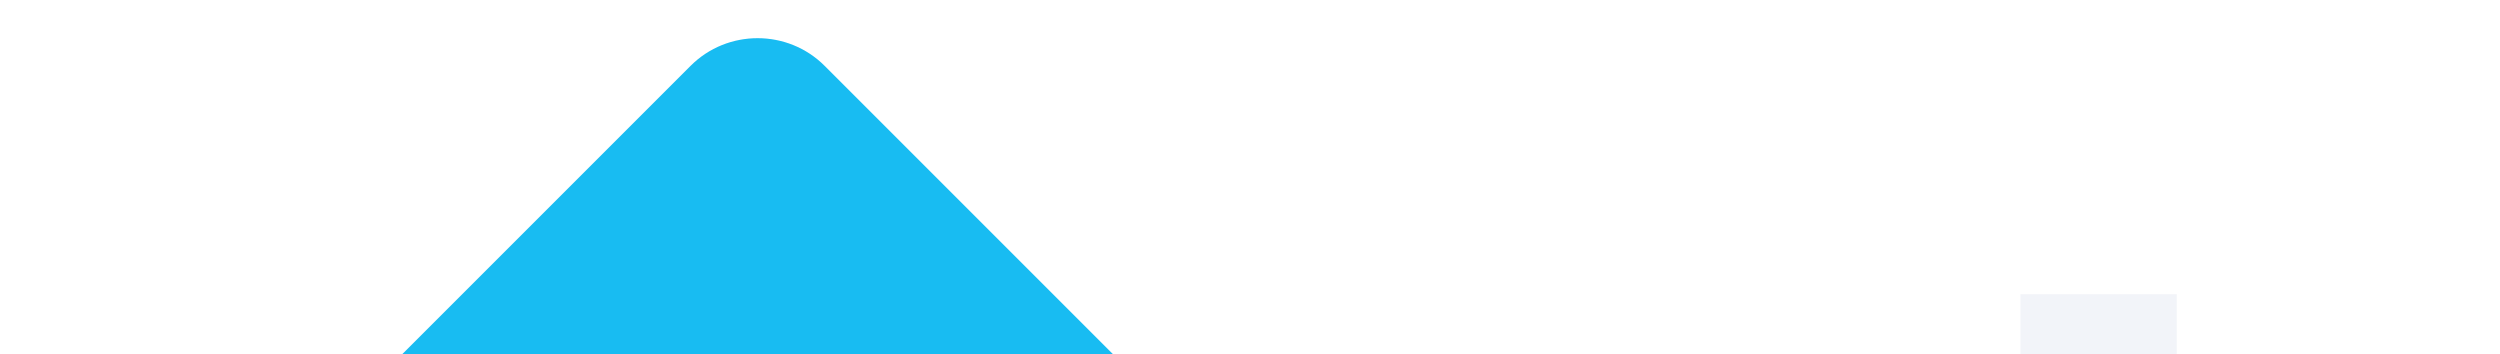
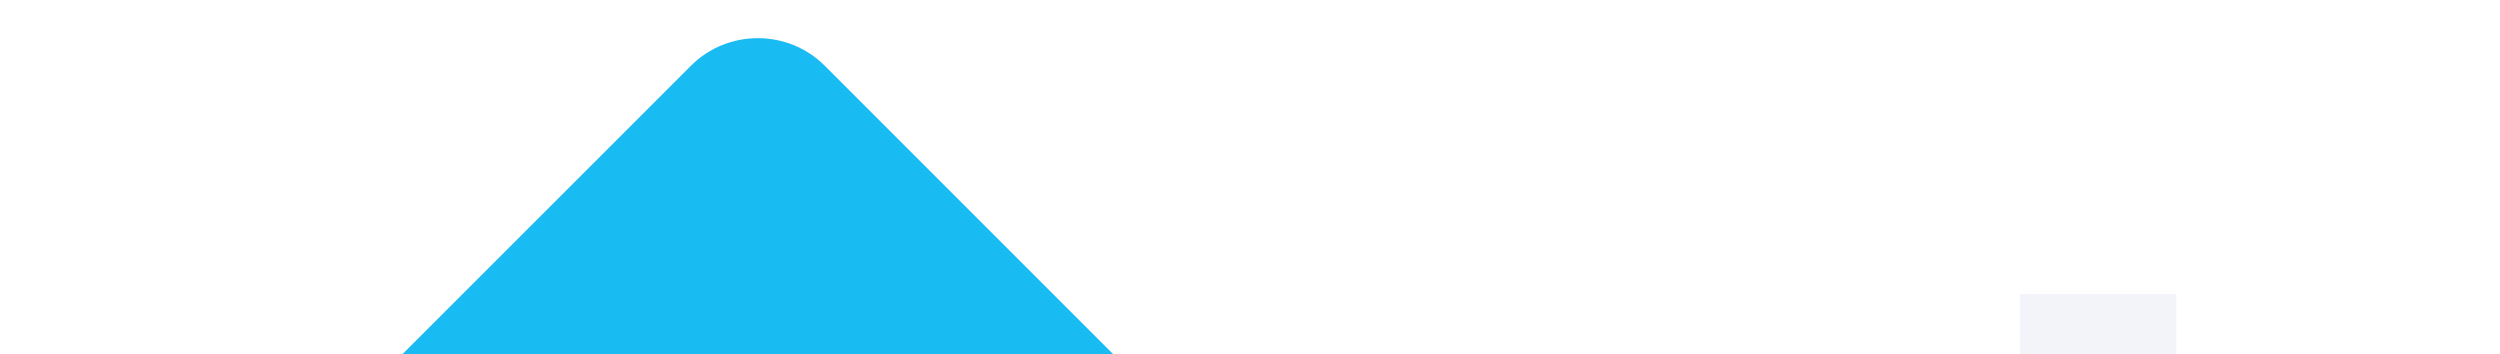
- <svg xmlns="http://www.w3.org/2000/svg" viewBox="0 0 396 56" fill="none">
+ <svg xmlns="http://www.w3.org/2000/svg" width="1705" height="241" viewBox="0 0 396 56" fill="none">
  <path d="M240 224.813C240 233.063 233.25 239.813 225 239.813H15C6.75 239.813 0 233.063 0 224.813V134.813C0 126.563 4.77 115.043 10.61 109.203L109.39 10.423C115.22 4.593 124.77 4.593 130.6 10.423L229.39 109.213C235.22 115.043 240 126.573 240 134.823V224.823V224.813Z" fill="#F2F4F9" />
  <path d="M229.39 109.203L130.61 10.423C124.78 4.593 115.23 4.593 109.4 10.423L10.61 109.203C4.78 115.033 0 126.563 0 134.813V224.813C0 233.063 6.75 239.813 15 239.813H107.27L66.64 199.183C64.55 199.903 62.32 200.313 60 200.313C48.7 200.313 39.5 191.113 39.5 179.813C39.5 168.513 48.7 159.313 60 159.313C71.3 159.313 80.5 168.513 80.5 179.813C80.5 182.143 80.09 184.373 79.37 186.463L111 218.093V102.213C104.2 98.873 99.5 91.893 99.5 83.823C99.5 72.523 108.7 63.323 120 63.323C131.3 63.323 140.5 72.523 140.5 83.823C140.5 91.893 135.8 98.873 129 102.213V183.483L160.46 152.023C159.84 150.063 159.5 147.983 159.5 145.823C159.5 134.523 168.7 125.323 180 125.323C191.3 125.323 200.5 134.523 200.5 145.823C200.5 157.123 191.3 166.323 180 166.323C177.5 166.323 175.12 165.853 172.91 165.033L129 208.943V239.823H225C233.25 239.823 240 233.073 240 224.823V134.823C240 126.573 235.23 115.053 229.39 109.213V109.203Z" fill="#18BCF2" />
  <path d="M320.04 46.606H344.8V107.606L409.16 107.806V46.606H434.16V192.606H409.16V129.826L344.8 129.626V192.626H320L320.04 46.606Z" fill="#F2F4F9" />
  <path d="M506.8 91.236C521.9 91.236 534.203 96.086 543.71 105.786C553.217 115.486 557.97 127.956 557.97 143.196C557.97 158.363 553.217 170.796 543.71 180.496C534.203 190.196 521.9 195.046 506.8 195.046C491.56 195.046 479.19 190.196 469.69 180.496C460.19 170.796 455.437 158.363 455.43 143.196C455.43 127.863 460.183 115.38 469.69 105.746C479.197 96.113 491.567 91.276 506.8 91.236ZM506.8 173.756C514.873 173.756 521.433 170.91 526.48 165.216C531.527 159.523 534.047 152.116 534.04 142.996C534.04 133.89 531.52 126.516 526.48 120.876C521.44 115.236 514.88 112.423 506.8 112.436C498.533 112.436 491.867 115.25 486.8 120.876C481.733 126.503 479.193 133.876 479.18 142.996C479.18 152.116 481.72 159.523 486.8 165.216C491.88 170.91 498.547 173.756 506.8 173.756Z" fill="#F2F4F9" />
  <path d="M726.68 129.826V192.616H703.68V133.426C703.68 126.6 701.923 121.266 698.41 117.426C694.897 113.586 690.11 111.663 684.05 111.656C677.61 111.656 672.467 113.756 668.62 117.956C664.773 122.156 662.853 128.033 662.86 135.586V192.586H639.67V133.426C639.67 126.6 637.96 121.266 634.54 117.426C631.12 113.586 626.383 111.663 620.33 111.656C613.89 111.656 608.717 113.756 604.81 117.956C600.903 122.156 598.95 128.033 598.95 135.586V192.586H575.32V93.976H597.32L598.1 103.446C603.833 95.046 613.167 90.846 626.1 90.846C633.653 90.846 640.197 92.41 645.73 95.536C651.257 98.659 655.662 103.441 658.32 109.206C660.708 103.505 664.931 98.765 670.32 95.736C675.88 92.476 682.503 90.846 690.19 90.846C701.39 90.846 710.277 94.296 716.85 101.196C723.423 108.096 726.7 117.64 726.68 129.826Z" fill="#F2F4F9" />
  <path d="M841.28 151.986H765.7C766.48 159.406 769.28 165.073 774.1 168.986C778.92 172.9 785.04 174.846 792.46 174.826C804.5 174.826 812.93 169.826 817.75 159.826L837.48 167.636C833.937 176.093 827.799 183.206 819.95 187.946C811.95 192.84 802.787 195.283 792.46 195.276C777.873 195.276 766.04 190.506 756.96 180.966C747.88 171.426 743.337 158.91 743.33 143.416C743.33 127.923 747.907 115.326 757.06 105.626C766.213 95.926 778.173 91.076 792.94 91.076C807.46 91.076 819.147 95.86 828 105.426C836.853 114.993 841.28 127.593 841.28 143.226V151.986ZM766.09 135.376H817.26C816.8 127.376 814.377 121.273 809.99 117.066C805.603 112.86 799.693 110.78 792.26 110.826C784.927 110.826 778.927 112.956 774.26 117.216C769.593 121.476 766.87 127.53 766.09 135.376Z" fill="#F2F4F9" />
  <path d="M993.53 158.626H937.97L925.97 192.626H900.38L953.11 46.626H978.7L1031.53 192.626H1005.36L993.53 158.626ZM986.31 137.626L965.9 79.226L945.29 137.626H986.31Z" fill="#F2F4F9" />
  <path d="M1077.86 176.196C1082.74 176.196 1086.6 175.236 1089.43 173.316C1090.82 172.385 1091.94 171.108 1092.69 169.61C1093.43 168.113 1093.78 166.446 1093.68 164.776C1093.68 159.51 1090.13 155.993 1083.04 154.226L1069.46 150.616C1050.79 145.536 1041.46 135.933 1041.46 121.806C1041.46 112.76 1044.75 105.37 1051.32 99.636C1057.89 93.903 1066.75 91.04 1077.88 91.046C1087.84 91.046 1096.17 93.323 1102.88 97.876C1106.12 99.984 1108.89 102.737 1111.01 105.963C1113.14 109.19 1114.57 112.82 1115.23 116.626L1094.04 121.626C1093.86 119.944 1093.33 118.317 1092.48 116.854C1091.63 115.391 1090.48 114.124 1089.11 113.136C1086.04 110.98 1082.36 109.881 1078.61 110.006C1074.38 110.006 1070.96 111.066 1068.36 113.186C1067.11 114.159 1066.1 115.412 1065.42 116.845C1064.74 118.278 1064.41 119.851 1064.45 121.436C1064.42 122.719 1064.67 123.994 1065.17 125.173C1065.68 126.353 1066.43 127.411 1067.38 128.276C1069.34 130.096 1072.37 131.56 1076.46 132.666L1089.84 135.986C1098.76 138.4 1105.56 142.046 1110.25 146.926C1112.56 149.322 1114.36 152.152 1115.57 155.253C1116.77 158.353 1117.34 161.662 1117.25 164.986C1117.25 174.24 1113.77 181.596 1106.8 187.056C1099.83 192.516 1090.23 195.253 1077.99 195.266C1066.66 195.266 1057.57 192.776 1050.74 187.796C1047.44 185.455 1044.65 182.454 1042.57 178.982C1040.48 175.51 1039.14 171.643 1038.63 167.626L1060.21 163.816C1060.34 165.633 1060.88 167.398 1061.78 168.978C1062.69 170.559 1063.94 171.915 1065.44 172.946C1068.6 175.116 1072.72 176.196 1077.86 176.196Z" fill="#F2F4F9" />
  <path d="M1167.46 176.196C1172.35 176.196 1176.2 175.196 1179.04 173.316C1180.43 172.383 1181.55 171.104 1182.29 169.607C1183.03 168.11 1183.37 166.445 1183.28 164.776C1183.28 159.51 1179.73 155.993 1172.64 154.226L1159.07 150.616C1140.4 145.536 1131.07 135.933 1131.07 121.806C1131.07 112.76 1134.36 105.37 1140.93 99.636C1147.5 93.903 1156.36 91.04 1167.49 91.046C1177.45 91.046 1185.78 93.323 1192.49 97.876C1195.73 99.985 1198.5 102.739 1200.62 105.964C1202.75 109.19 1204.19 112.82 1204.85 116.626L1183.65 121.626C1183.47 119.944 1182.94 118.317 1182.09 116.854C1181.24 115.391 1180.09 114.124 1178.72 113.136C1175.65 110.98 1171.97 109.881 1168.22 110.006C1163.99 110.006 1160.57 111.066 1157.97 113.186C1156.72 114.16 1155.71 115.414 1155.03 116.846C1154.36 118.279 1154.02 119.851 1154.06 121.436C1154.03 122.719 1154.28 123.994 1154.79 125.173C1155.29 126.353 1156.04 127.411 1156.99 128.276C1158.99 130.096 1161.99 131.556 1166.08 132.666L1179.46 135.986C1188.37 138.4 1195.17 142.046 1199.87 146.926C1202.17 149.323 1203.98 152.154 1205.18 155.254C1206.38 158.354 1206.96 161.662 1206.87 164.986C1206.87 174.24 1203.39 181.596 1196.42 187.056C1189.45 192.516 1179.85 195.253 1167.61 195.266C1156.28 195.266 1147.19 192.776 1140.36 187.796C1137.06 185.455 1134.27 182.454 1132.19 178.982C1130.1 175.51 1128.76 171.643 1128.25 167.626L1149.84 163.816C1149.97 165.633 1150.5 167.397 1151.41 168.978C1152.31 170.558 1153.56 171.915 1155.06 172.946C1158.2 175.116 1162.32 176.196 1167.46 176.196Z" fill="#F2F4F9" />
  <path d="M1221.91 59.826C1221.88 57.852 1222.24 55.891 1222.97 54.059C1223.71 52.227 1224.81 50.562 1226.2 49.163C1227.6 47.764 1229.26 46.659 1231.09 45.914C1232.92 45.169 1234.88 44.799 1236.85 44.826C1238.81 44.796 1240.75 45.171 1242.56 45.926C1244.36 46.681 1246 47.801 1247.35 49.216C1250.14 52.026 1251.71 55.826 1251.71 59.786C1251.71 63.747 1250.14 67.546 1247.35 70.356C1246 71.786 1244.38 72.921 1242.57 73.687C1240.76 74.453 1238.81 74.834 1236.85 74.806C1234.88 74.832 1232.93 74.45 1231.11 73.684C1229.29 72.918 1227.66 71.785 1226.3 70.356C1224.9 68.988 1223.78 67.35 1223.03 65.54C1222.27 63.731 1221.89 61.787 1221.91 59.826ZM1248.67 94.006V192.636H1225.03V93.976L1248.67 94.006Z" fill="#F2F4F9" />
  <path d="M1305.85 176.196C1310.73 176.196 1314.59 175.236 1317.42 173.316C1318.81 172.384 1319.93 171.106 1320.68 169.609C1321.42 168.112 1321.76 166.446 1321.67 164.776C1321.67 159.51 1318.12 155.993 1311.02 154.226L1297.45 150.616C1278.78 145.536 1269.45 135.933 1269.45 121.806C1269.45 112.76 1272.74 105.37 1279.31 99.636C1285.88 93.903 1294.74 91.04 1305.88 91.046C1315.84 91.046 1324.17 93.323 1330.88 97.876C1334.11 99.987 1336.88 102.741 1339.01 105.967C1341.13 109.193 1342.57 112.821 1343.23 116.626L1322.04 121.626C1321.86 119.944 1321.33 118.317 1320.48 116.854C1319.63 115.391 1318.48 114.124 1317.11 113.136C1314.04 110.982 1310.36 109.884 1306.61 110.006C1302.38 110.006 1298.96 111.066 1296.35 113.186C1295.1 114.161 1294.1 115.415 1293.42 116.848C1292.74 118.281 1292.41 119.852 1292.45 121.436C1292.42 122.719 1292.67 123.994 1293.17 125.173C1293.68 126.353 1294.43 127.411 1295.38 128.276C1297.33 130.096 1300.36 131.56 1304.46 132.666L1317.84 135.986C1326.76 138.4 1333.56 142.046 1338.25 146.926C1340.56 149.322 1342.36 152.152 1343.57 155.253C1344.77 158.353 1345.34 161.662 1345.25 164.986C1345.25 174.24 1341.77 181.596 1334.8 187.056C1327.83 192.516 1318.23 195.253 1305.99 195.266C1294.66 195.266 1285.58 192.776 1278.75 187.796C1275.44 185.458 1272.66 182.458 1270.57 178.985C1268.49 175.513 1267.15 171.645 1266.64 167.626L1288.22 163.816C1288.35 165.633 1288.88 167.397 1289.79 168.978C1290.69 170.558 1291.94 171.915 1293.44 172.946C1296.58 175.116 1300.7 176.196 1305.85 176.196Z" fill="#F2F4F9" />
  <path d="M1415.86 192.606C1410.23 193.964 1404.46 194.718 1398.67 194.856C1388.71 194.856 1380.95 192.12 1375.38 186.646C1369.81 181.173 1367.03 173.036 1367.03 162.236V113.996H1351.89V93.996H1367.03V63.216H1390.47V93.976H1413.22V113.976H1390.47V157.976C1390.47 168.643 1394.6 173.976 1402.87 173.976C1406.29 173.833 1409.67 173.14 1412.87 171.926L1415.86 192.606Z" fill="#F2F4F9" />
  <path d="M1495.01 192.606C1494.16 188.914 1493.6 185.158 1493.35 181.376C1490.28 185.78 1486.08 189.273 1481.19 191.486C1475.48 194.09 1469.26 195.375 1462.98 195.246C1452.17 195.246 1443.5 192.366 1436.98 186.606C1430.46 180.846 1427.21 173.05 1427.22 163.216C1427.22 153.576 1430.43 146.04 1436.84 140.606C1443.25 135.173 1452.02 132.453 1463.15 132.446H1492.8V128.646C1492.8 122.46 1490.99 117.836 1487.38 114.776C1483.77 111.716 1478.71 110.186 1472.2 110.186C1460.68 110.186 1452.41 115.003 1447.39 124.636L1430.21 114.576C1438.54 98.89 1452.96 91.046 1473.47 91.046C1485.9 91.046 1496.08 94.236 1504.03 100.616C1511.98 106.996 1515.98 117.38 1516.03 131.766V171.026C1516.03 182.153 1516.61 189.346 1517.78 192.606H1495.01ZM1493.01 148.756H1468.69C1463.16 148.756 1458.87 150.026 1455.8 152.566C1454.28 153.837 1453.08 155.441 1452.28 157.254C1451.48 159.066 1451.12 161.039 1451.21 163.016C1451.21 167.636 1452.77 171.153 1455.9 173.566C1459.03 175.976 1463.48 177.176 1469.28 177.176C1476.24 177.176 1481.94 174.98 1486.37 170.586C1490.8 166.193 1493.02 159.666 1493.01 151.006V148.756Z" fill="#F2F4F9" />
  <path d="M1629.53 131.766V192.606H1606V136.826C1606 127.446 1603.79 121.033 1599.36 117.586C1595.18 114.155 1589.92 112.323 1584.51 112.416C1581.37 112.323 1578.24 112.853 1575.31 113.975C1572.38 115.098 1569.69 116.791 1567.42 118.956C1562.87 123.316 1560.6 129.533 1560.59 137.606V192.606H1536.96V93.976H1559.12L1559.9 104.616C1562.96 100.236 1567.19 96.803 1572.11 94.706C1577.6 92.234 1583.57 90.986 1589.59 91.046C1602.35 91.046 1612.2 94.576 1619.13 101.636C1626.06 108.696 1629.53 118.74 1629.53 131.766Z" fill="#F2F4F9" />
  <path d="M1704.98 192.606C1699.35 193.952 1693.59 194.696 1687.8 194.826C1677.84 194.826 1670.08 192.09 1664.51 186.616C1658.94 181.143 1656.16 173.006 1656.16 162.206V113.996H1641.02V93.996H1656.16V63.216H1679.59V93.976H1702.35V113.976H1679.59V157.976C1679.59 168.643 1683.73 173.976 1692 173.976C1695.42 173.833 1698.8 173.14 1702 171.926L1704.98 192.606Z" fill="#F2F4F9" />
</svg>
